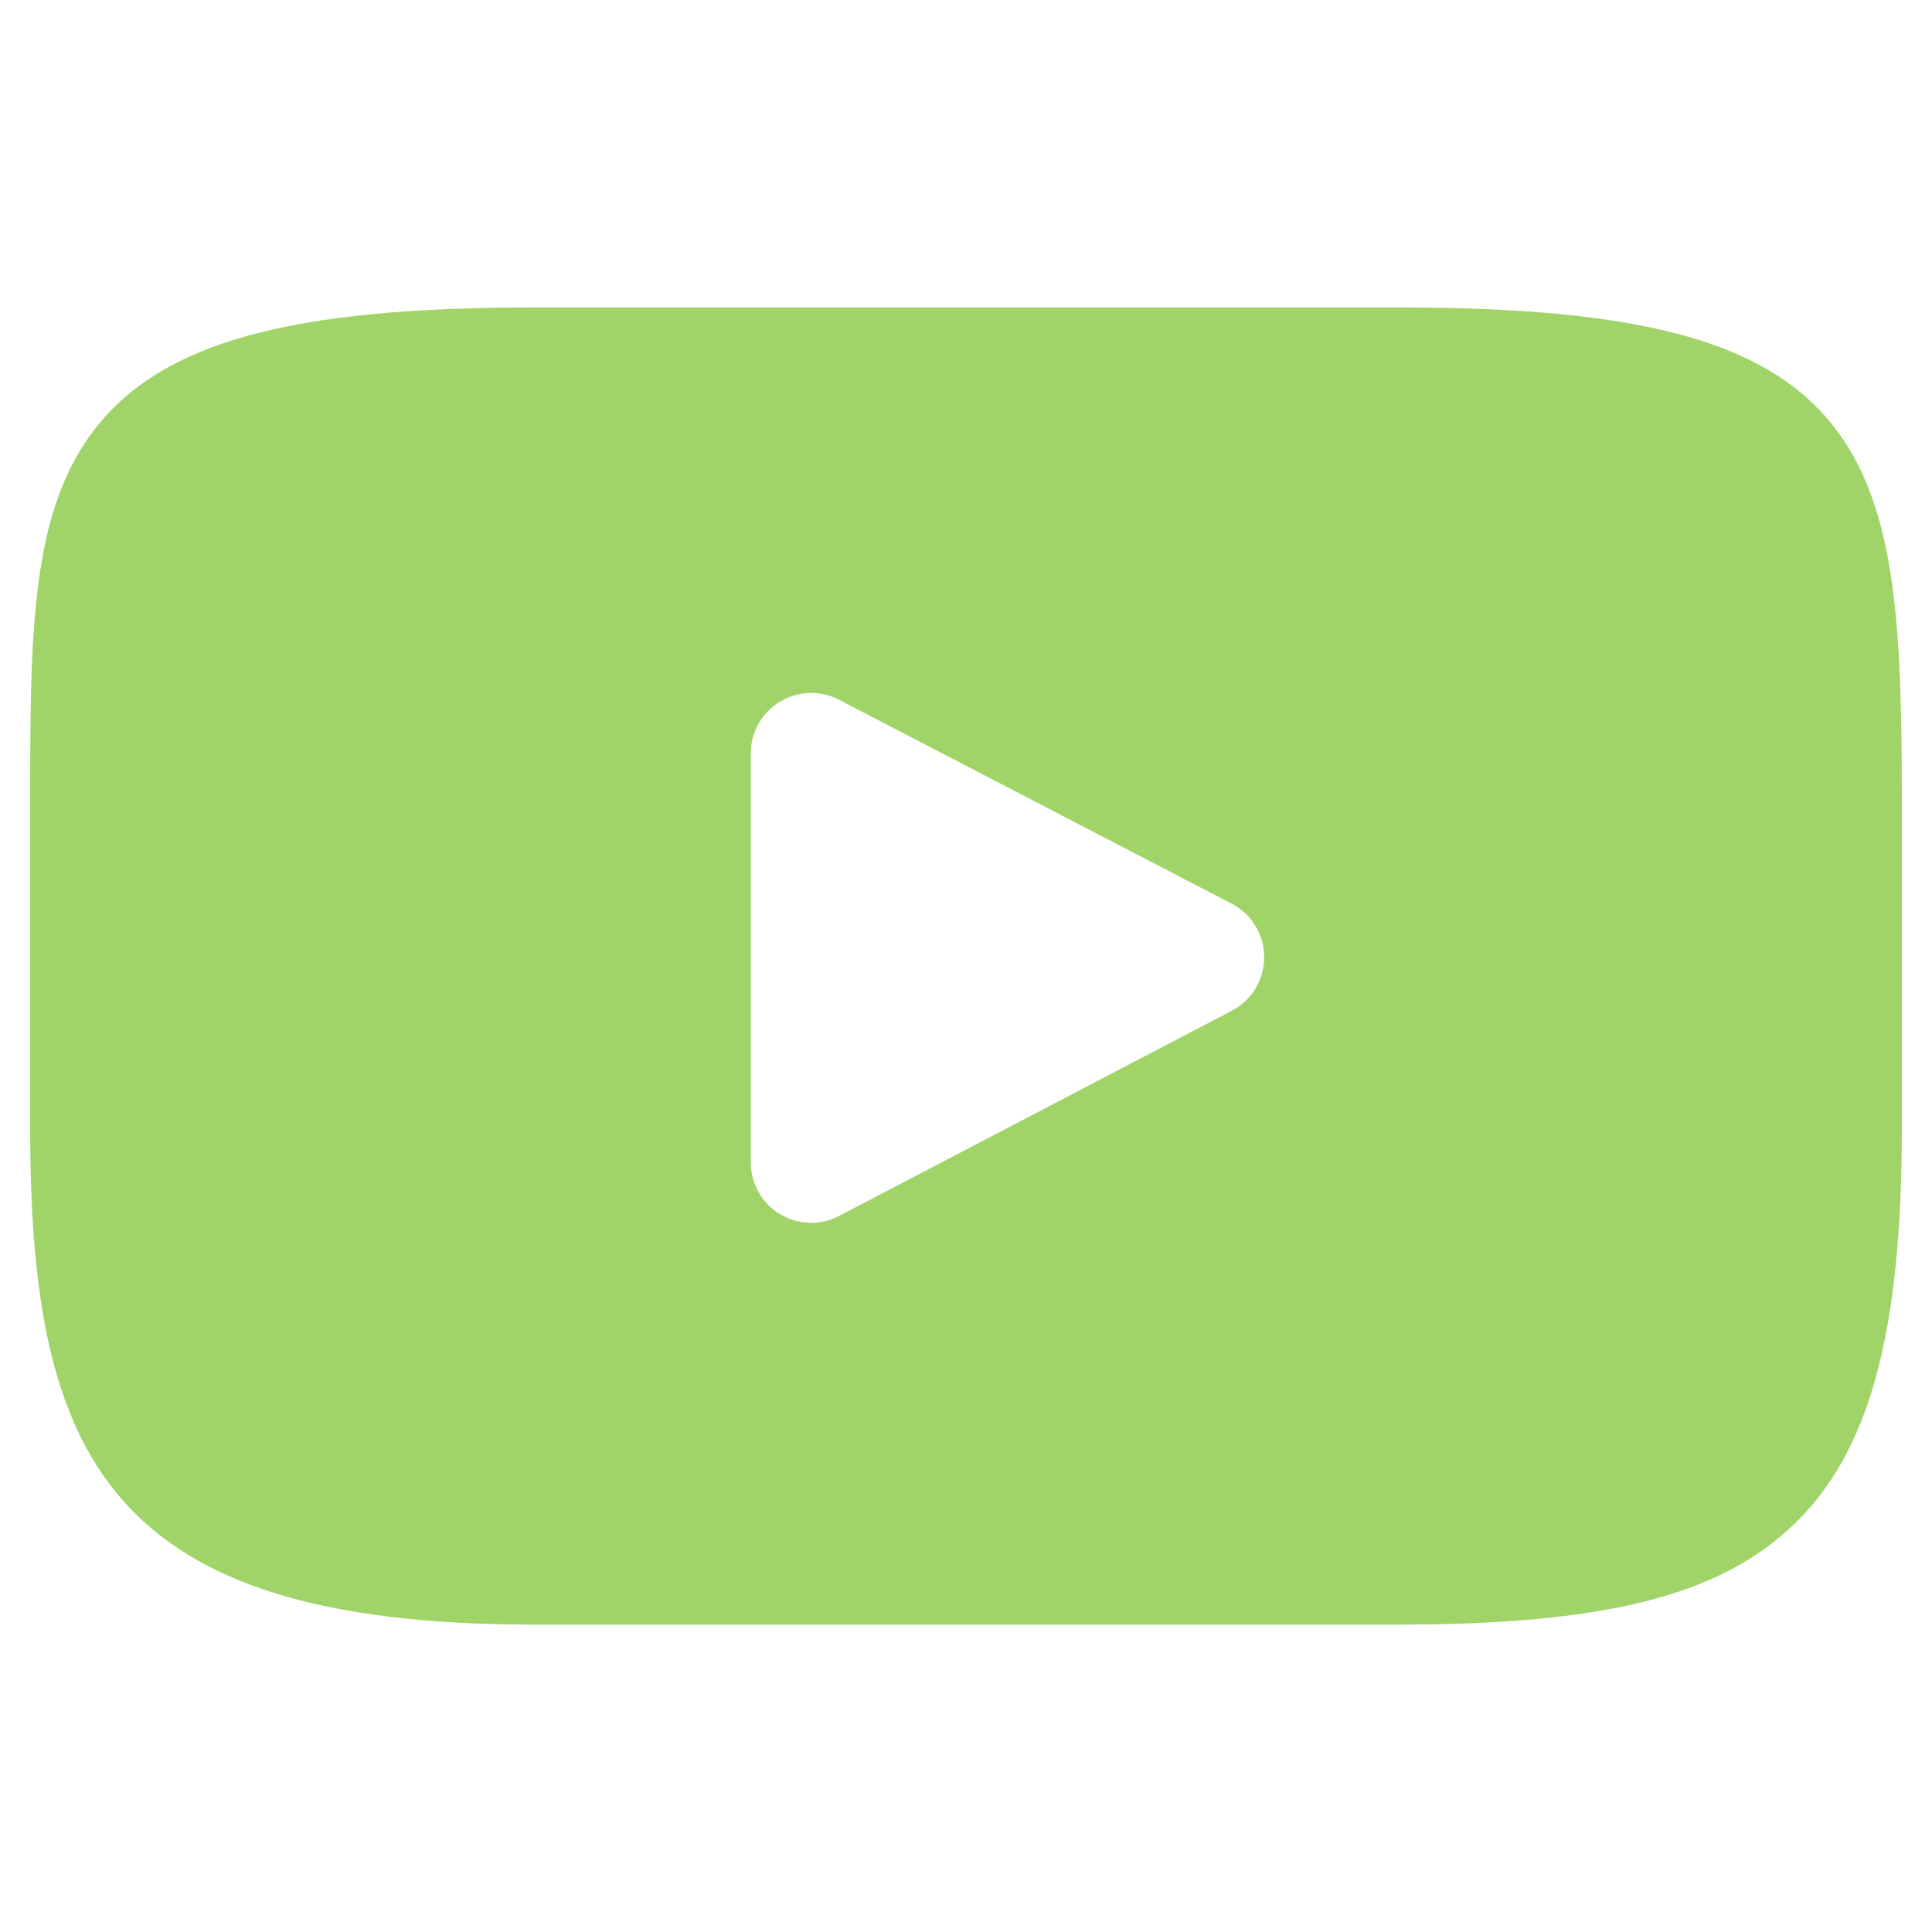
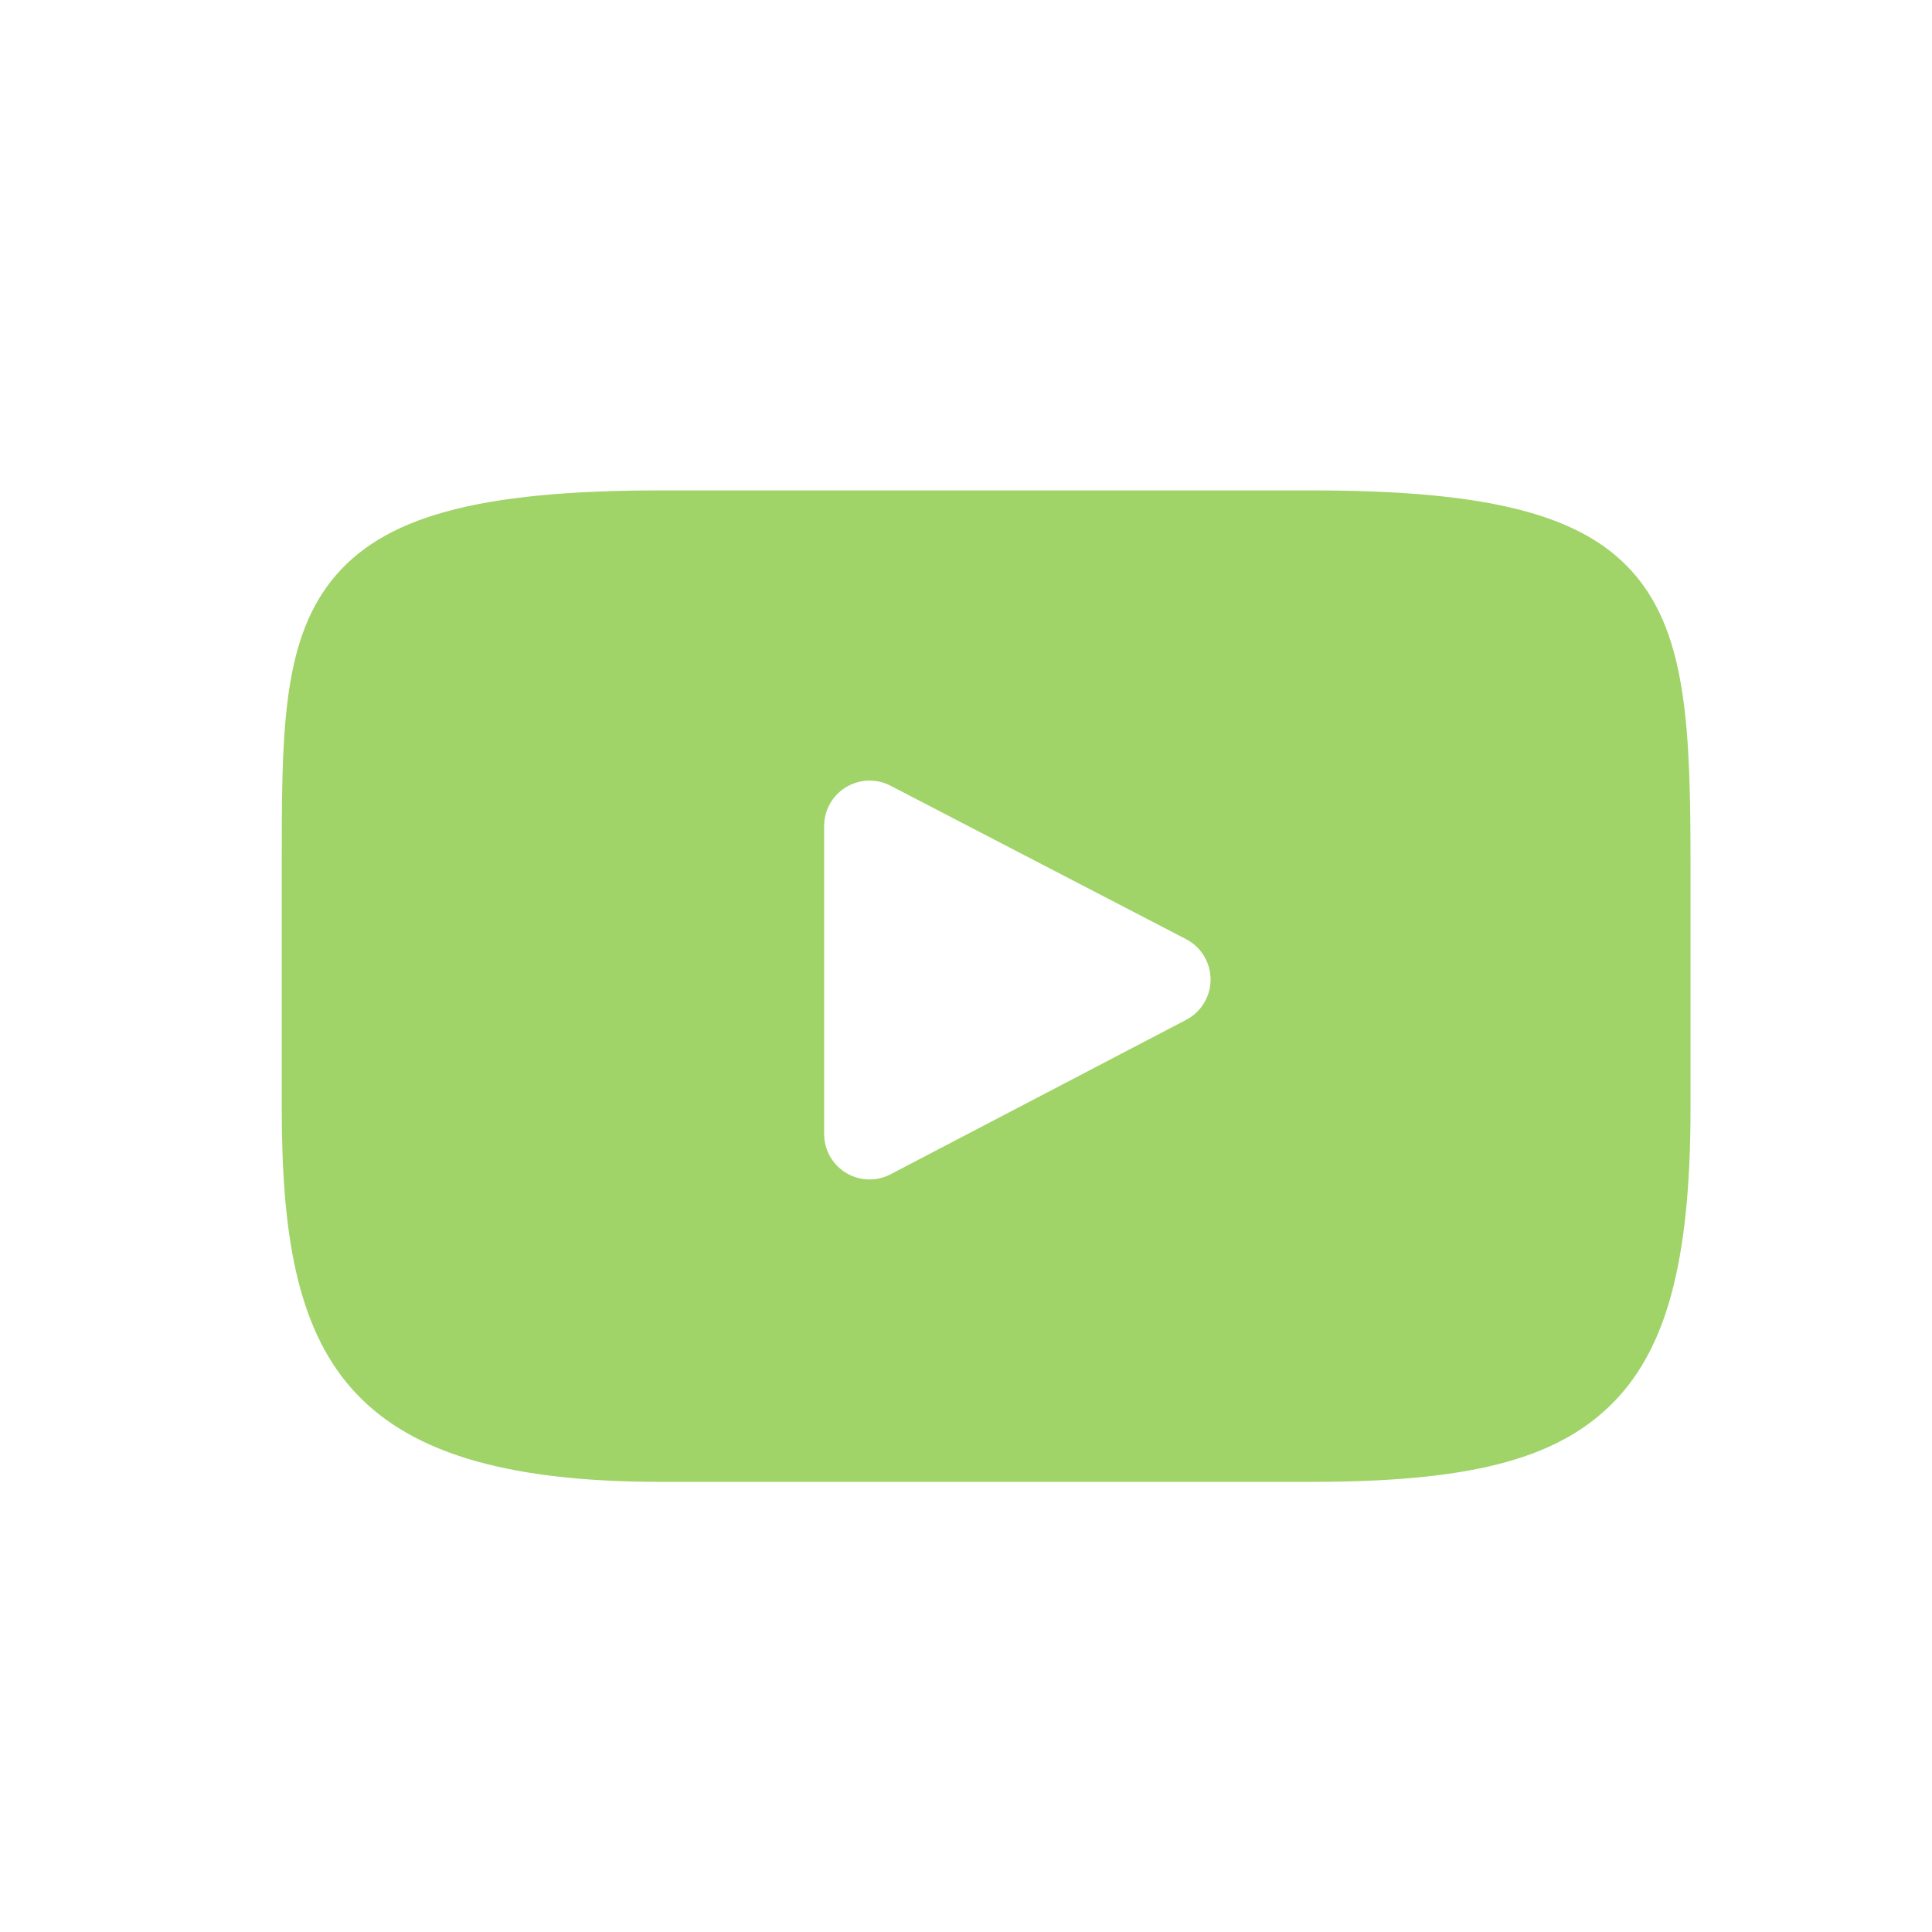
<svg xmlns="http://www.w3.org/2000/svg" version="1.1" id="Layer_1" x="0px" y="0px" width="96px" height="96px" viewBox="0 0 96 96" enable-background="new 0 0 96 96" xml:space="preserve">
-   <path fill="#A0D468" d="M90.874,20.893c-3.355-3.99-9.555-5.618-21.392-5.618H26.516c-12.107,0-18.411,1.733-21.755,5.981  C1.5,25.399,1.5,31.502,1.5,39.95v16.101c0,16.365,3.869,24.675,25.016,24.675h42.968c10.265,0,15.953-1.438,19.633-4.96  c3.774-3.61,5.384-9.507,5.384-19.715V39.95C94.5,31.041,94.248,24.902,90.874,20.893z M61.206,50.224L41.695,60.419  c-0.437,0.23-0.914,0.342-1.39,0.342c-0.54,0-1.077-0.145-1.554-0.435c-0.898-0.543-1.445-1.516-1.445-2.564V37.433  c0-1.048,0.546-2.02,1.442-2.564c0.896-0.544,2.01-0.582,2.94-0.099l19.511,10.131c0.994,0.516,1.616,1.541,1.618,2.659  C62.819,48.68,62.198,49.705,61.206,50.224z" />
+   <path fill="#A0D468" d="M81.271,28.597c-2.525-3.003-7.193-4.229-16.102-4.229H32.83c-9.113,0-13.858,1.305-16.375,4.502  C14,31.989,14,36.582,14,42.941V55.06c0,12.318,2.912,18.573,18.83,18.573h32.341c7.727,0,12.008-1.082,14.777-3.733  c2.841-2.717,4.053-7.156,4.053-14.84V42.941C84,36.235,83.811,31.614,81.271,28.597z M58.94,50.675l-14.686,7.673  c-0.329,0.173-0.688,0.258-1.046,0.258c-0.407,0-0.811-0.109-1.17-0.327c-0.676-0.409-1.087-1.142-1.087-1.931V41.046  c0-0.789,0.411-1.52,1.085-1.93s1.513-0.438,2.213-0.075l14.687,7.626c0.748,0.389,1.215,1.159,1.217,2.001  C60.153,49.512,59.688,50.283,58.94,50.675z" />
</svg>
